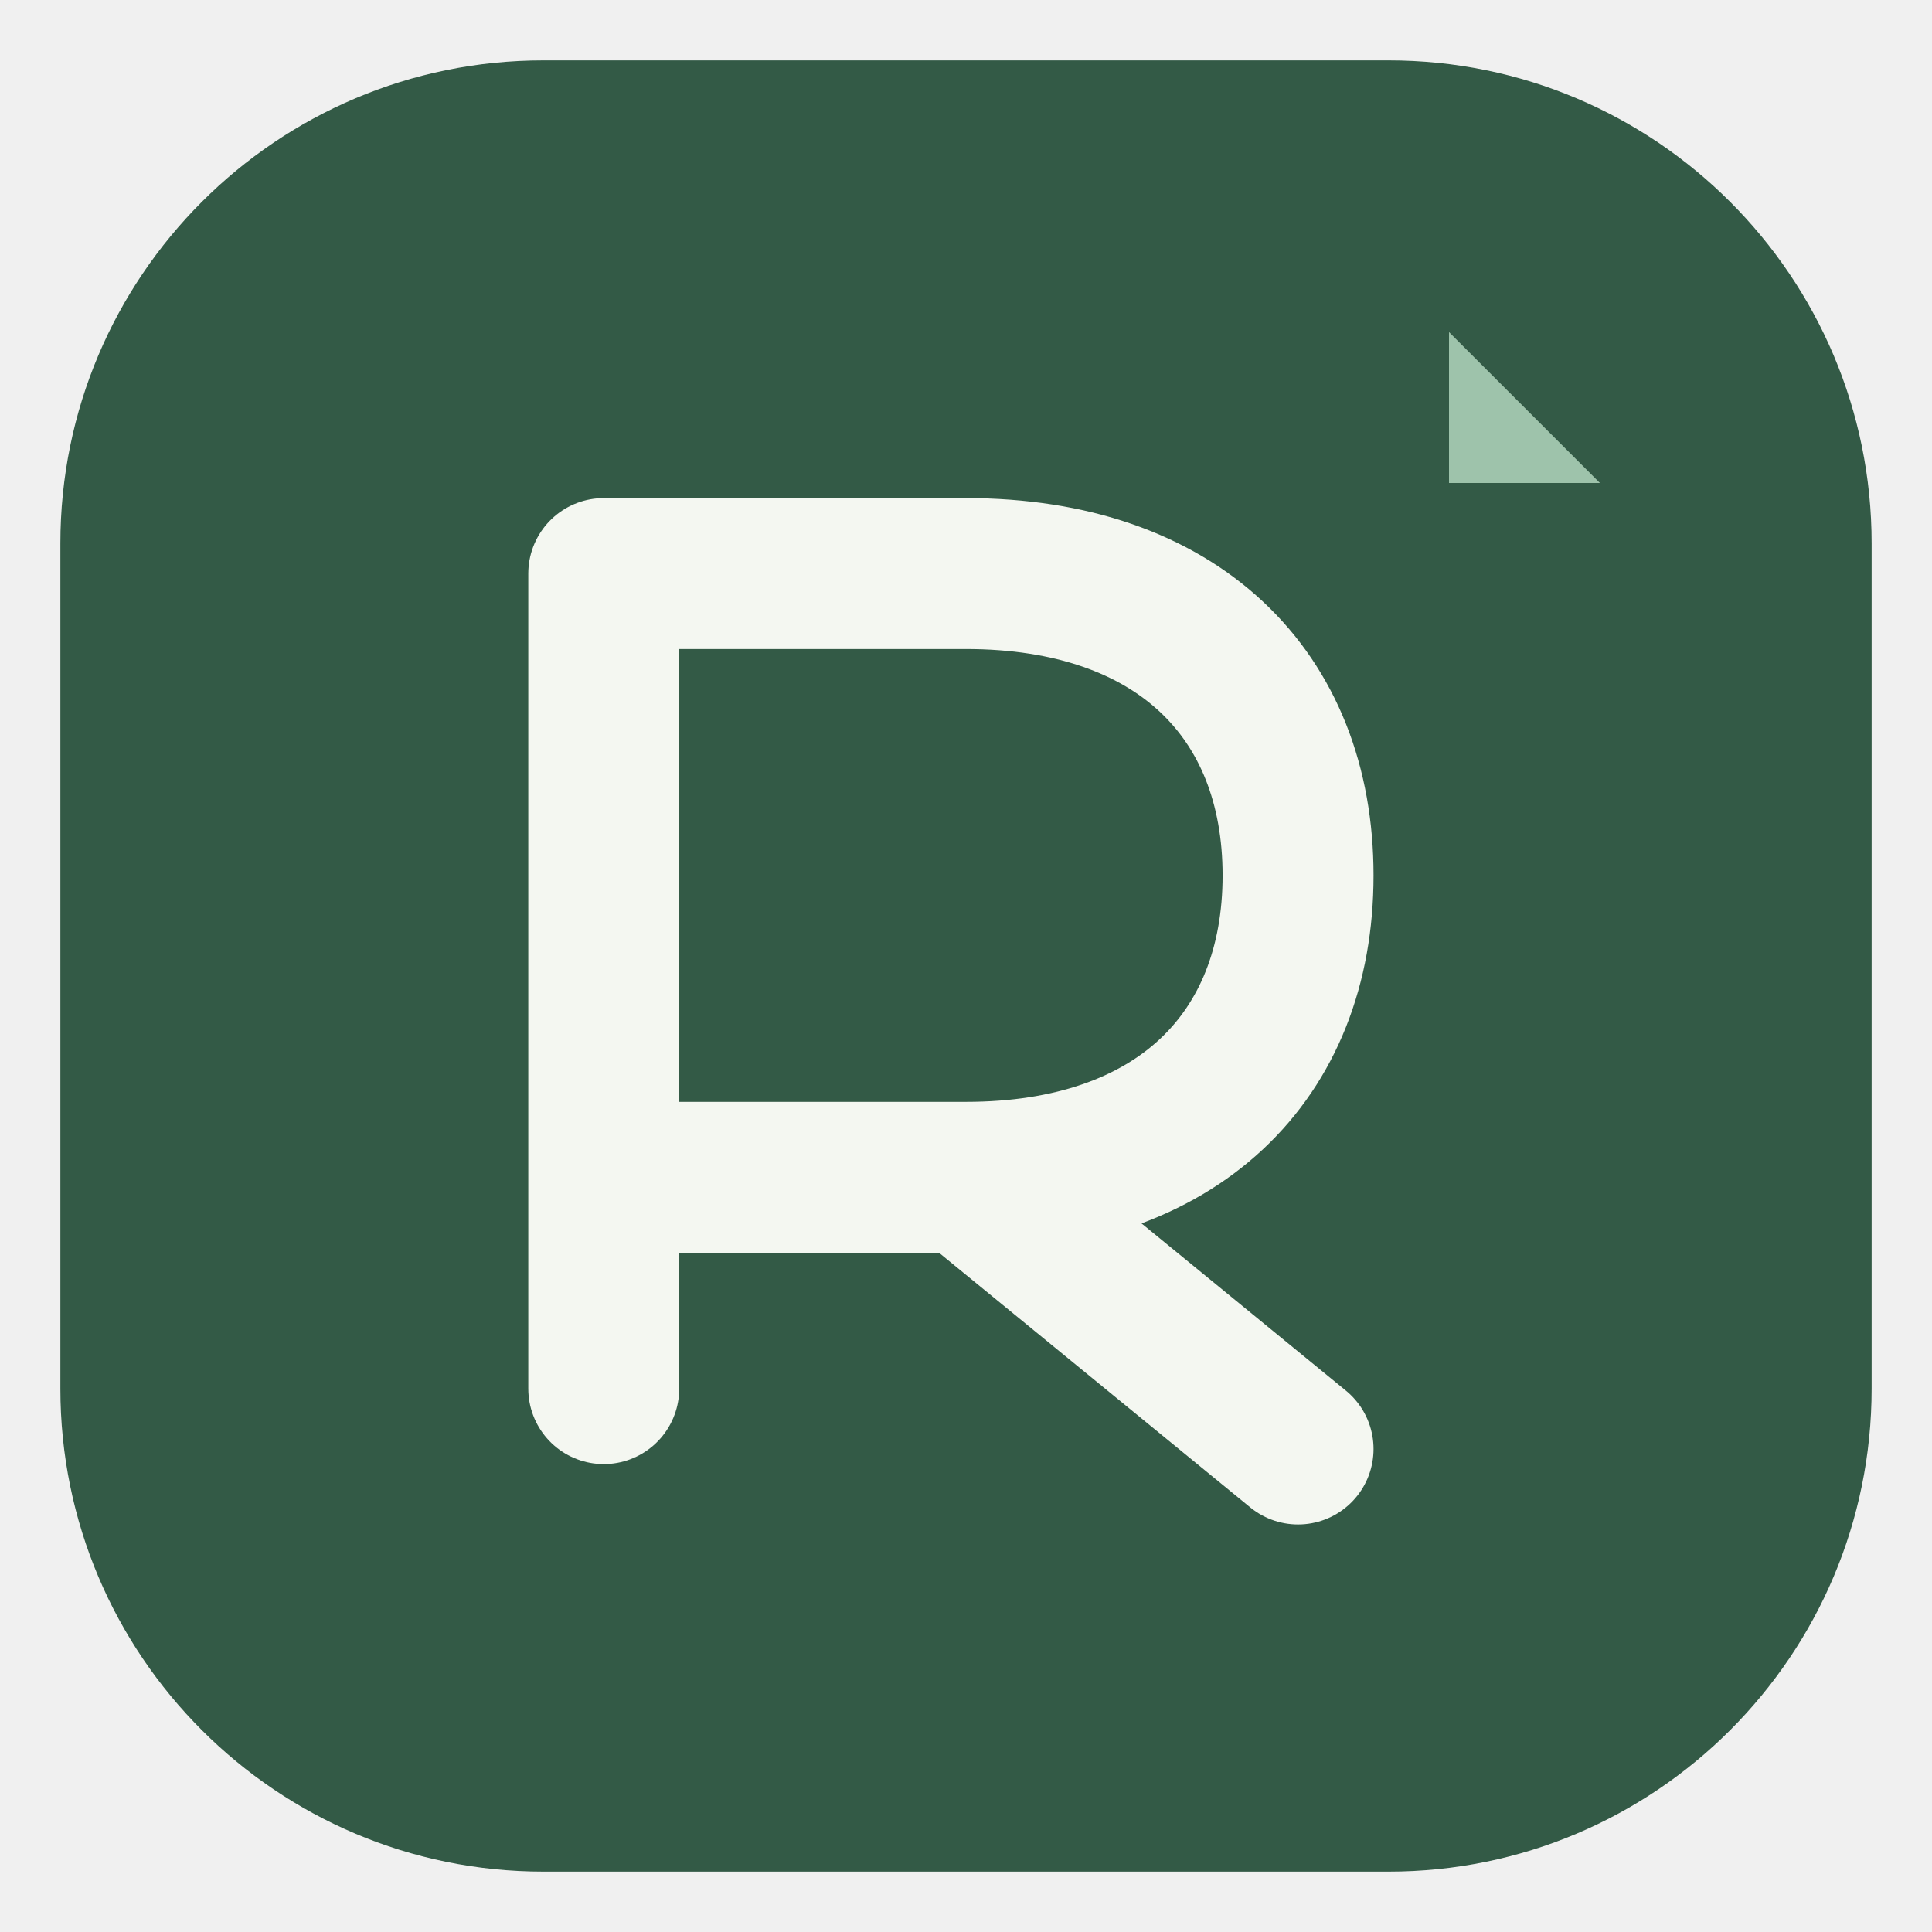
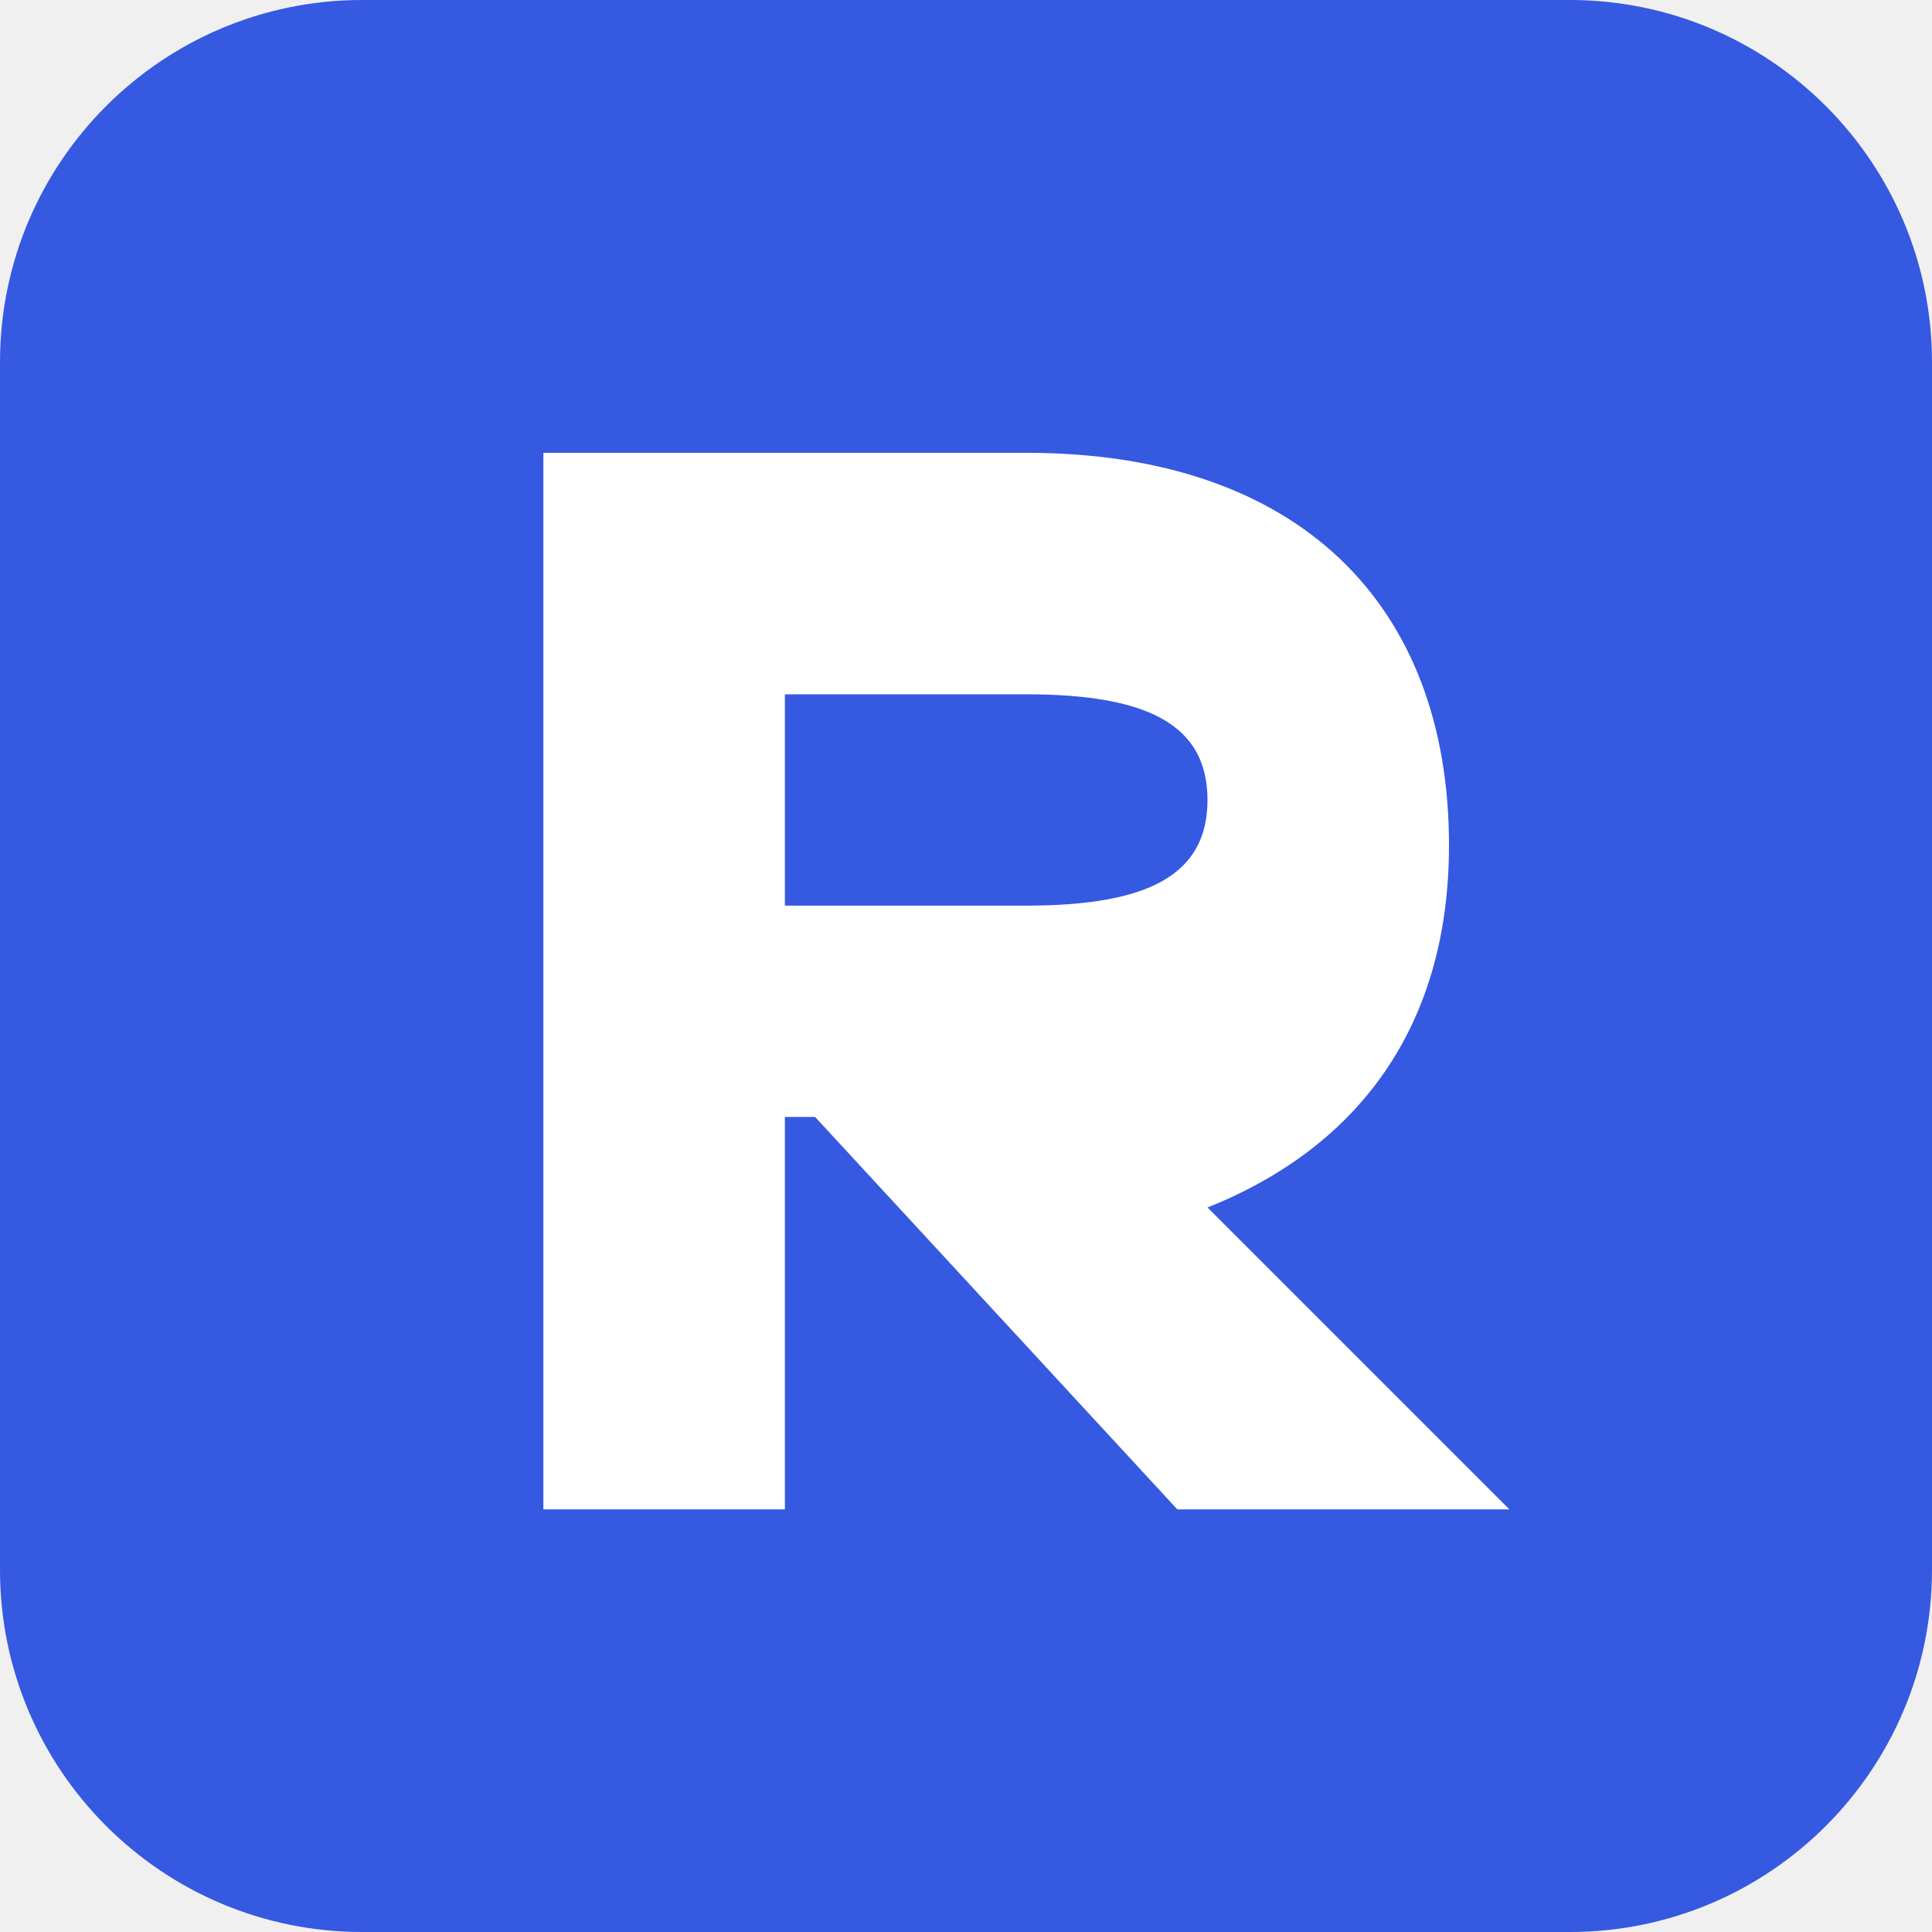
- <svg xmlns="http://www.w3.org/2000/svg" viewBox="0 0 64 64" fill="none" stroke="none">
-   <rect x="2" y="2" width="60" height="60" rx="16" fill="#335a46" />
-   <path d="M20 46V19h12c7 0 11 4 11 10s-4 10-11 10H20m12 0 11 9" stroke="#f4f7f1" stroke-width="5" stroke-linecap="round" stroke-linejoin="round" />
-   <path d="m48 11 5 5h-5v-5Z" fill="#9ec3ab" />
+ <svg xmlns="http://www.w3.org/2000/svg" viewBox="0 0 64 64" fill="none">
+   <rect width="64" height="64" rx="12" fill="#3559e0" />
+   <path fill-rule="evenodd" clip-rule="evenodd" d="M18 15h16c9 0 14 5 14 13 0 6-3 10-8 12l10 10H39L27 37h-1v13h-8V15Zm8 8v7h8c4 0 6-1 6-3.5S38 23 34 23h-8Z" fill="#fff" />
</svg>
